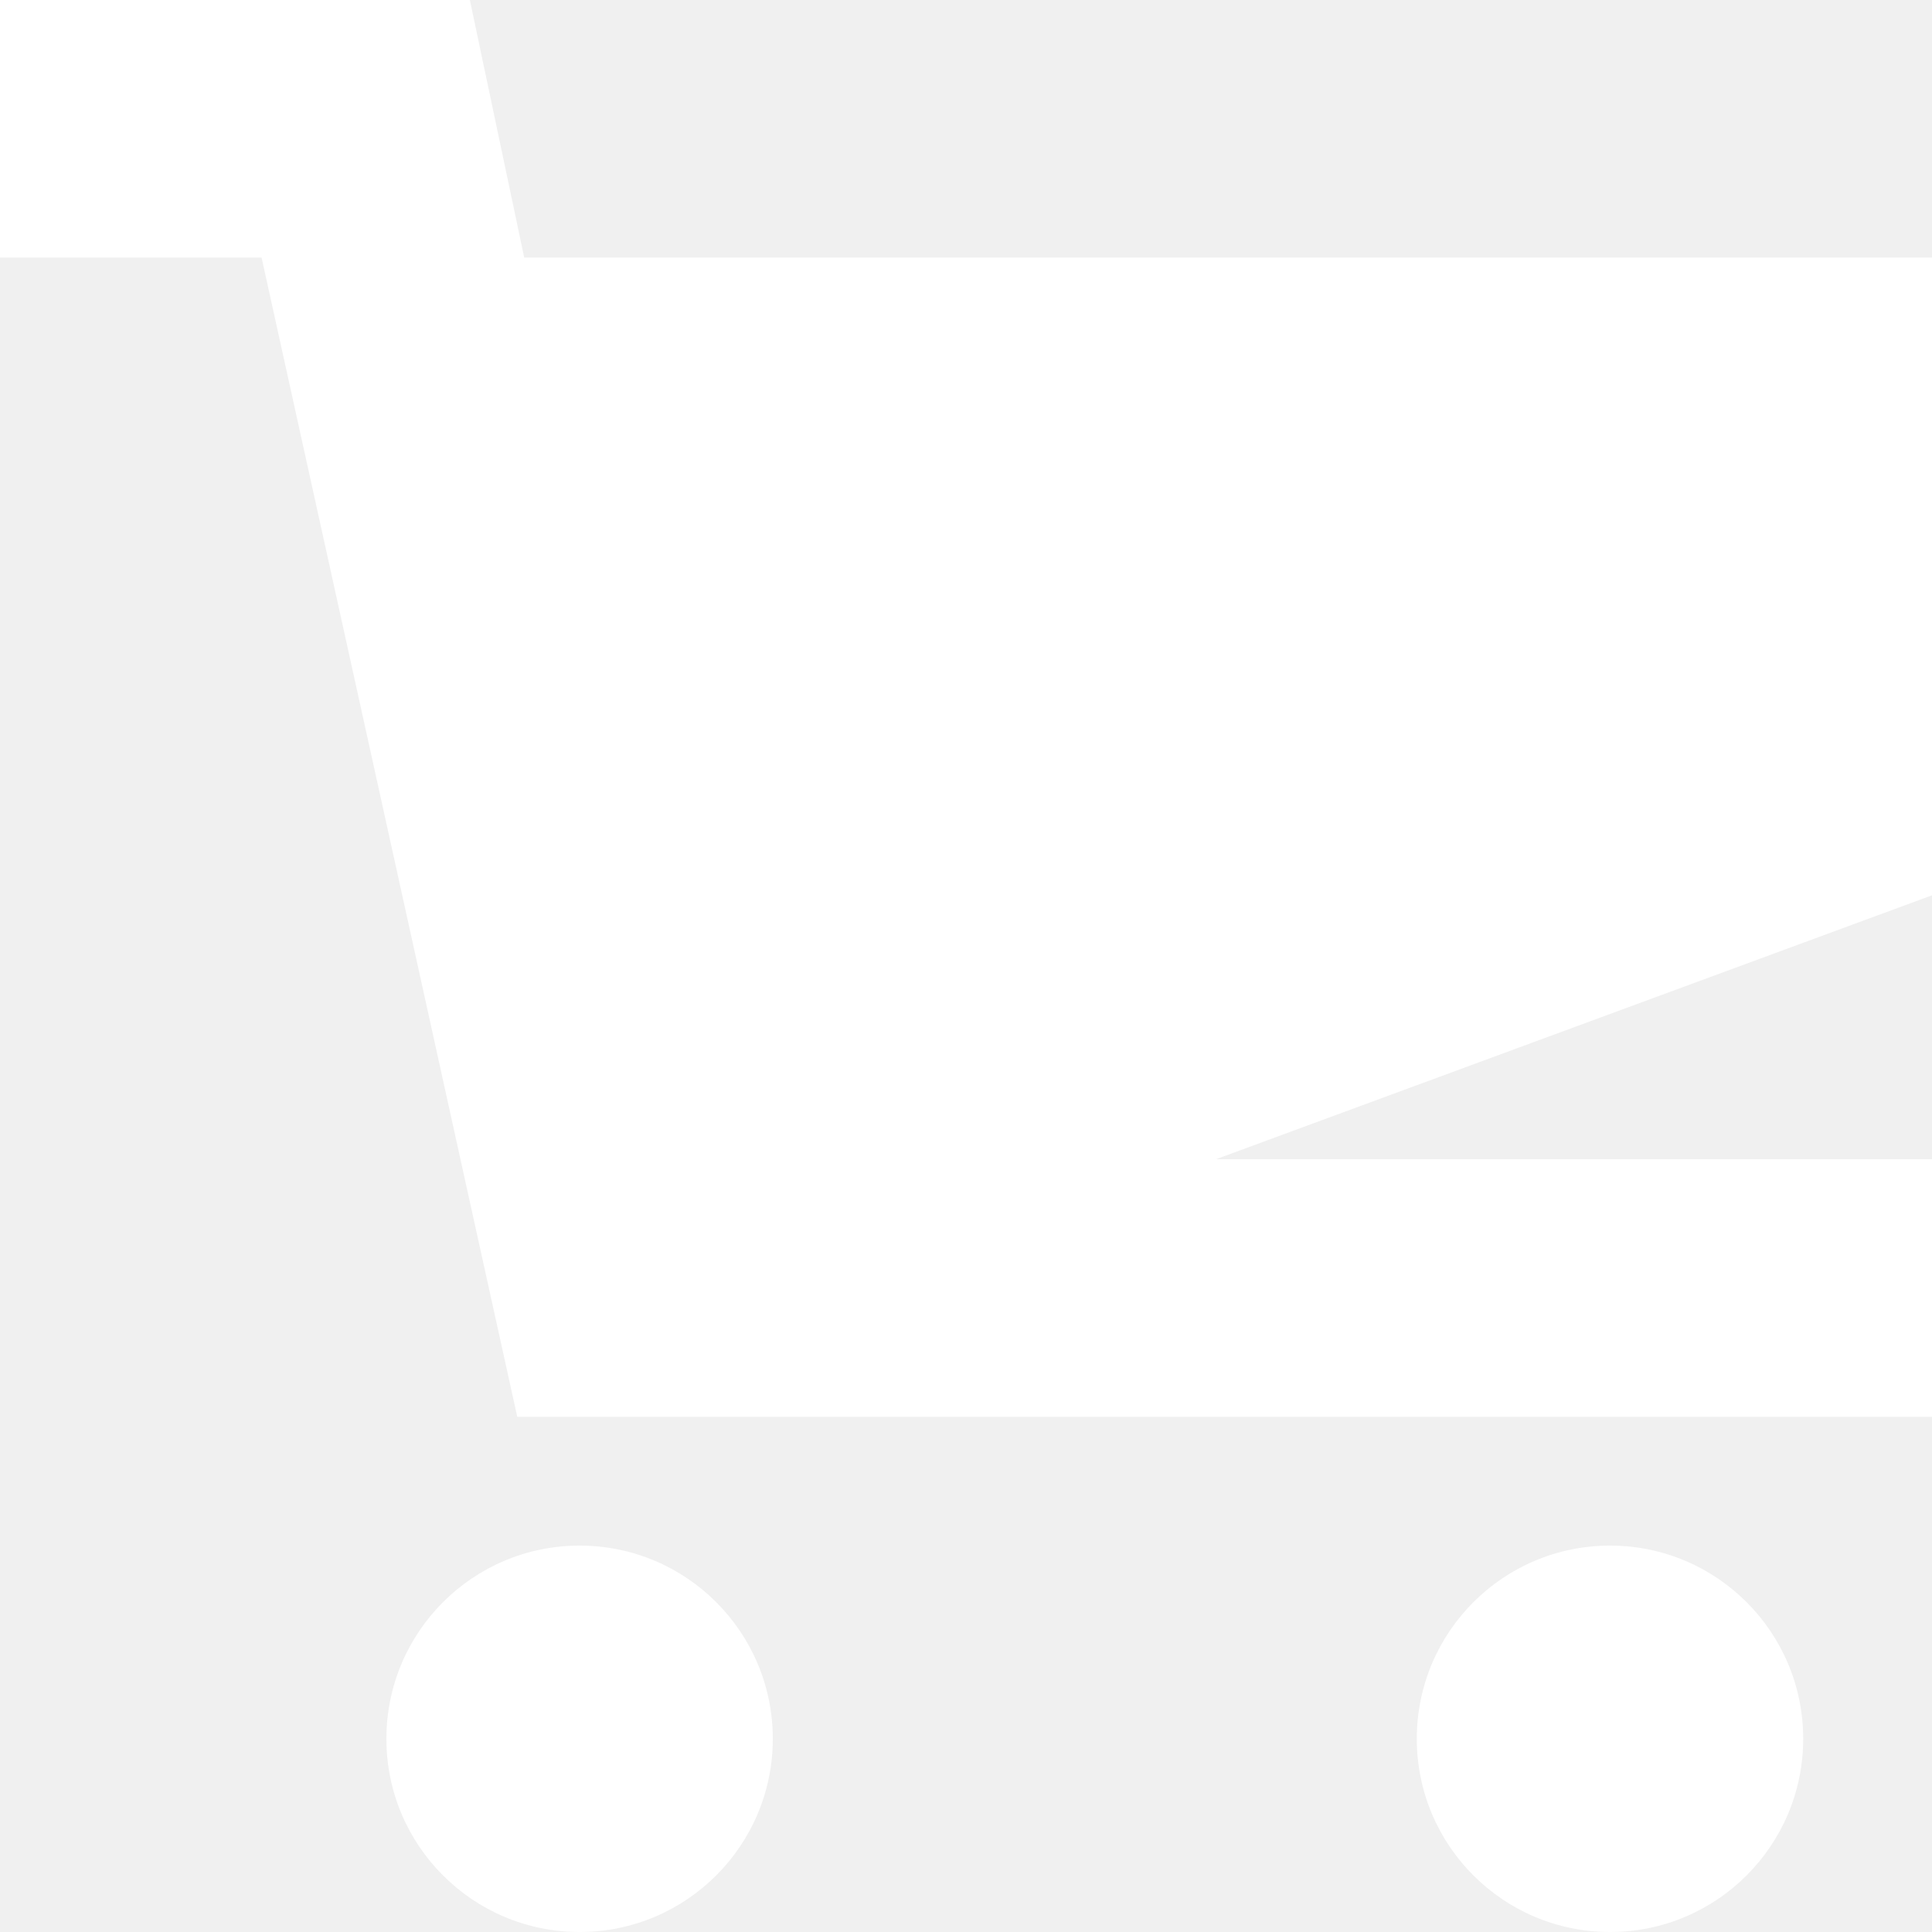
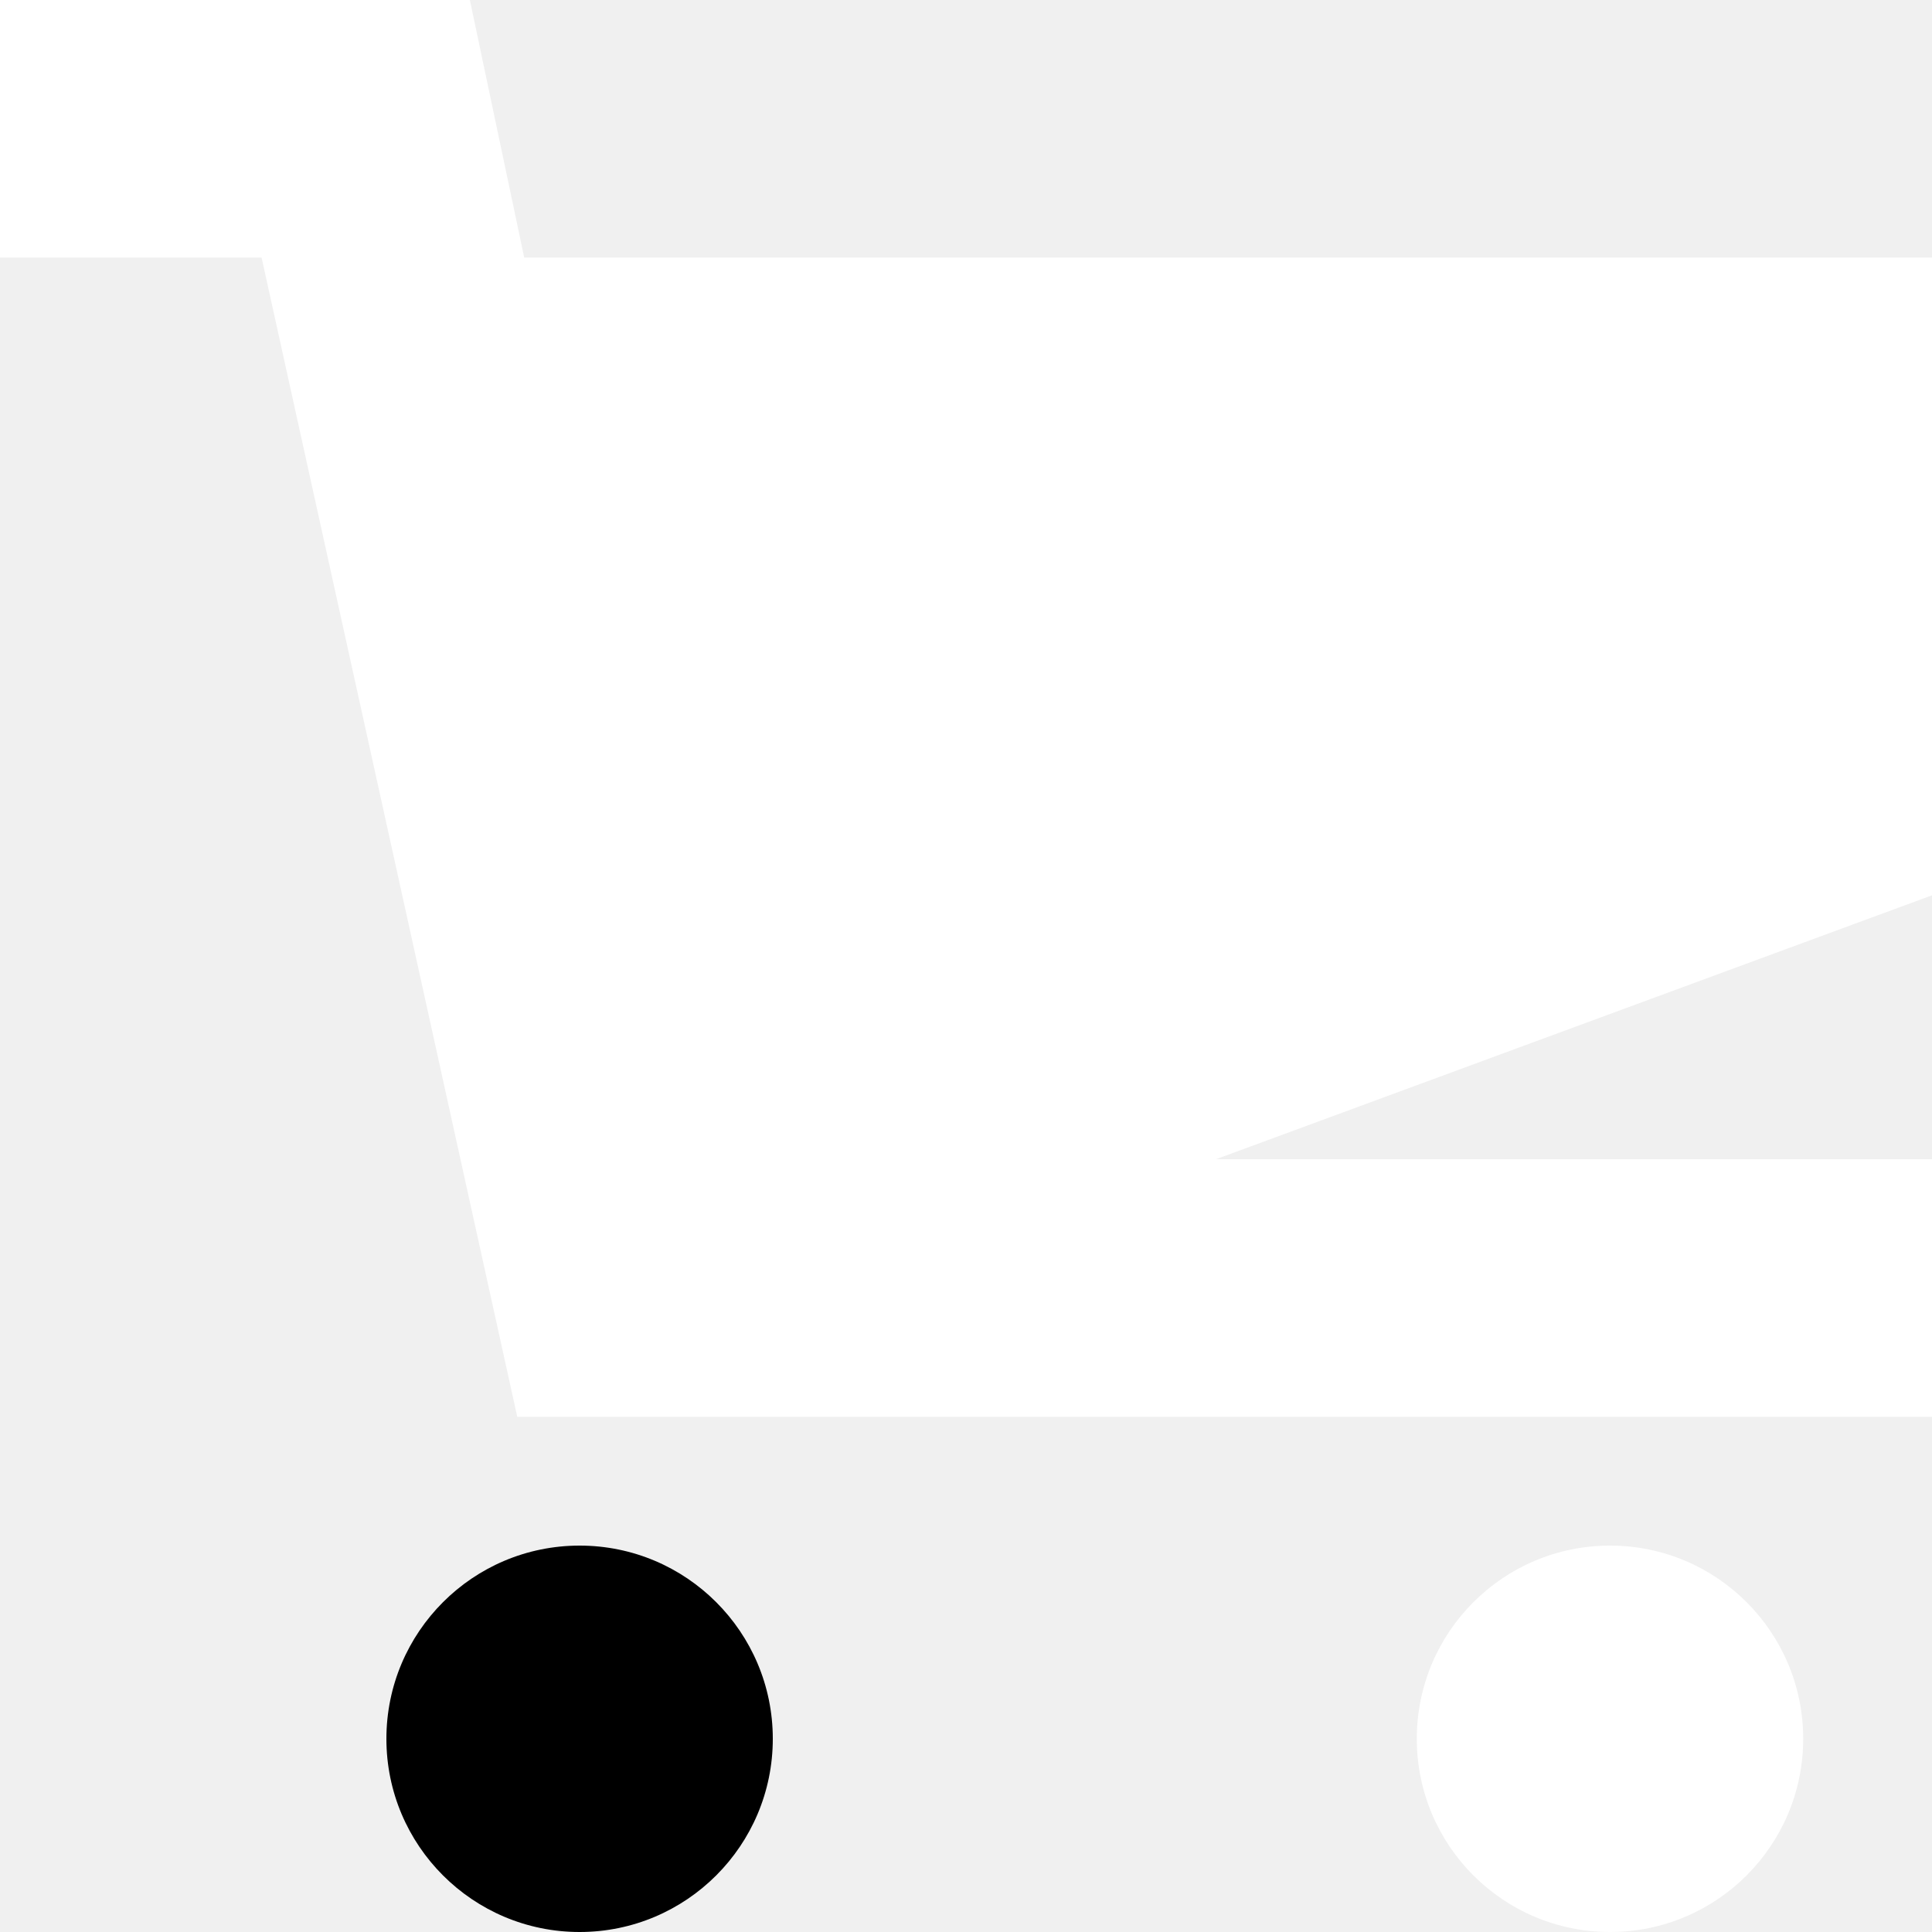
<svg xmlns="http://www.w3.org/2000/svg" width="15" height="15" viewBox="0 0 15 15">
-   <circle fill="#ffffff" cx="4.5" cy="13.5" r="1.5" />
+   <circle fill="#000" cx="4.5" cy="13.5" r="1.5" />
  <circle fill="#ffffff" cx="12.5" cy="13.5" r="1.5" />
  <path fill="#ffffff" d="M15 2H4.07l-.422-2H0v2h2.031l1.985 9H15V9H9.441L15 6.951z" />
</svg>
